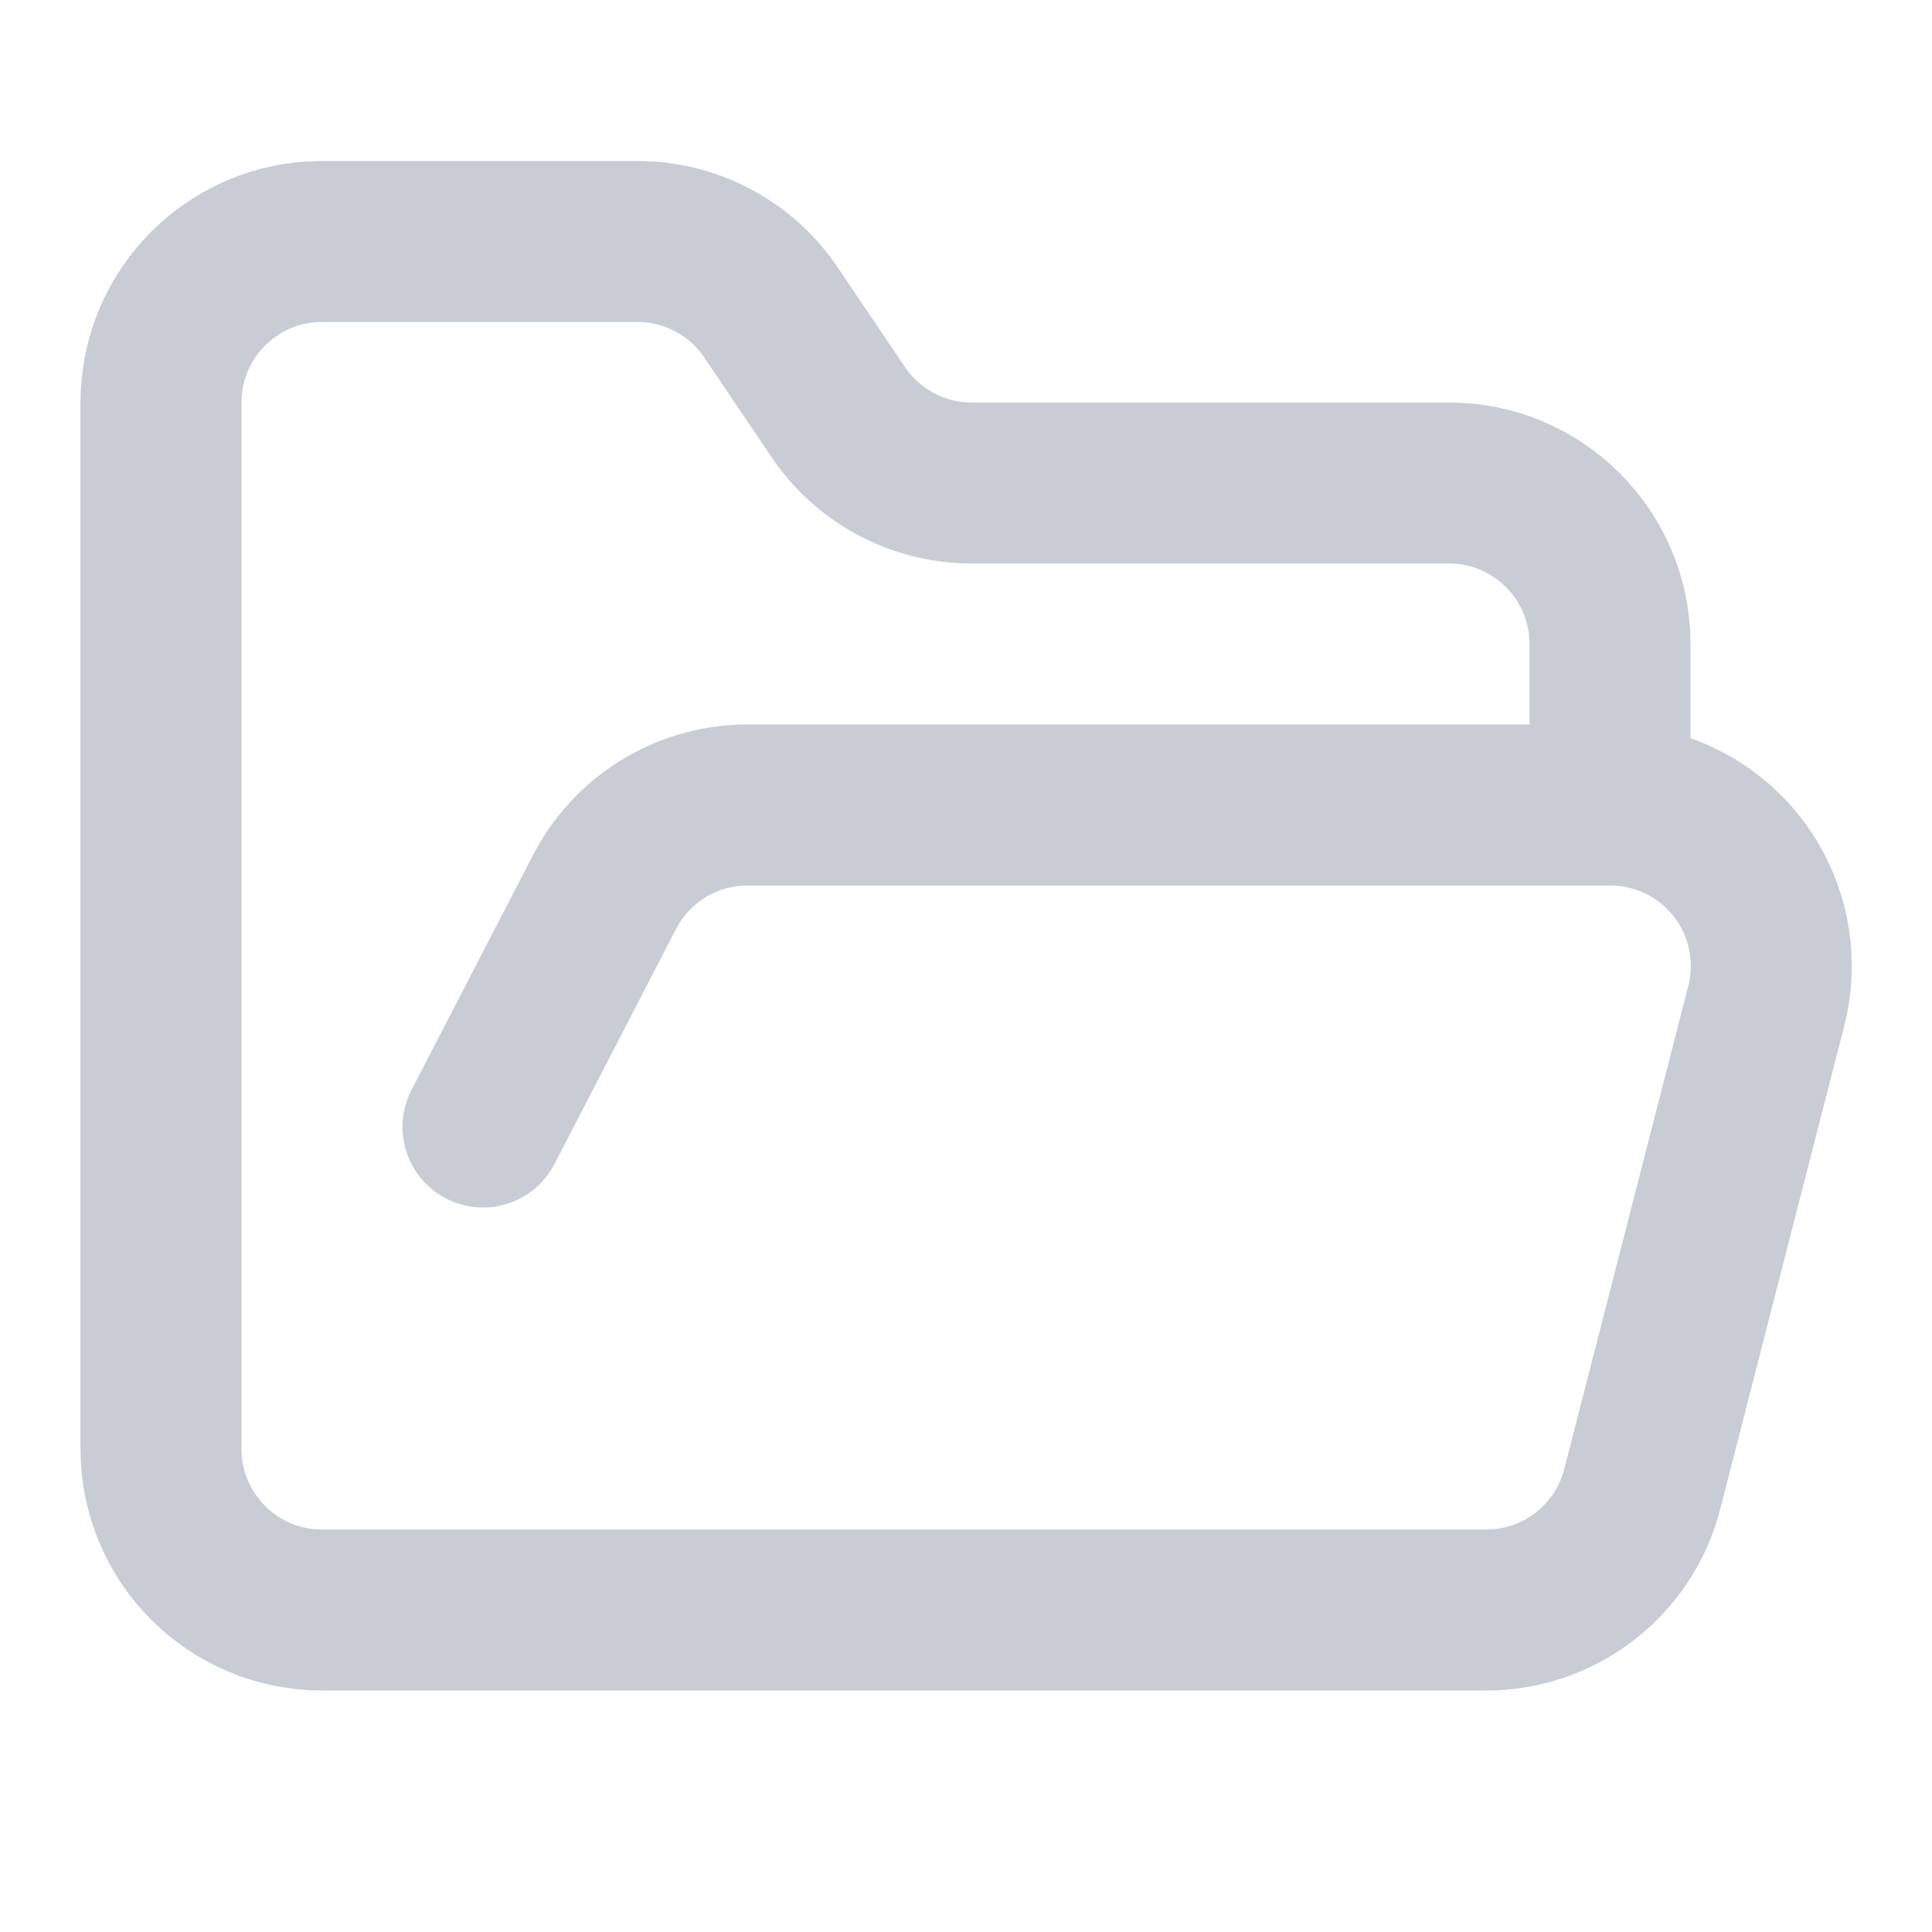
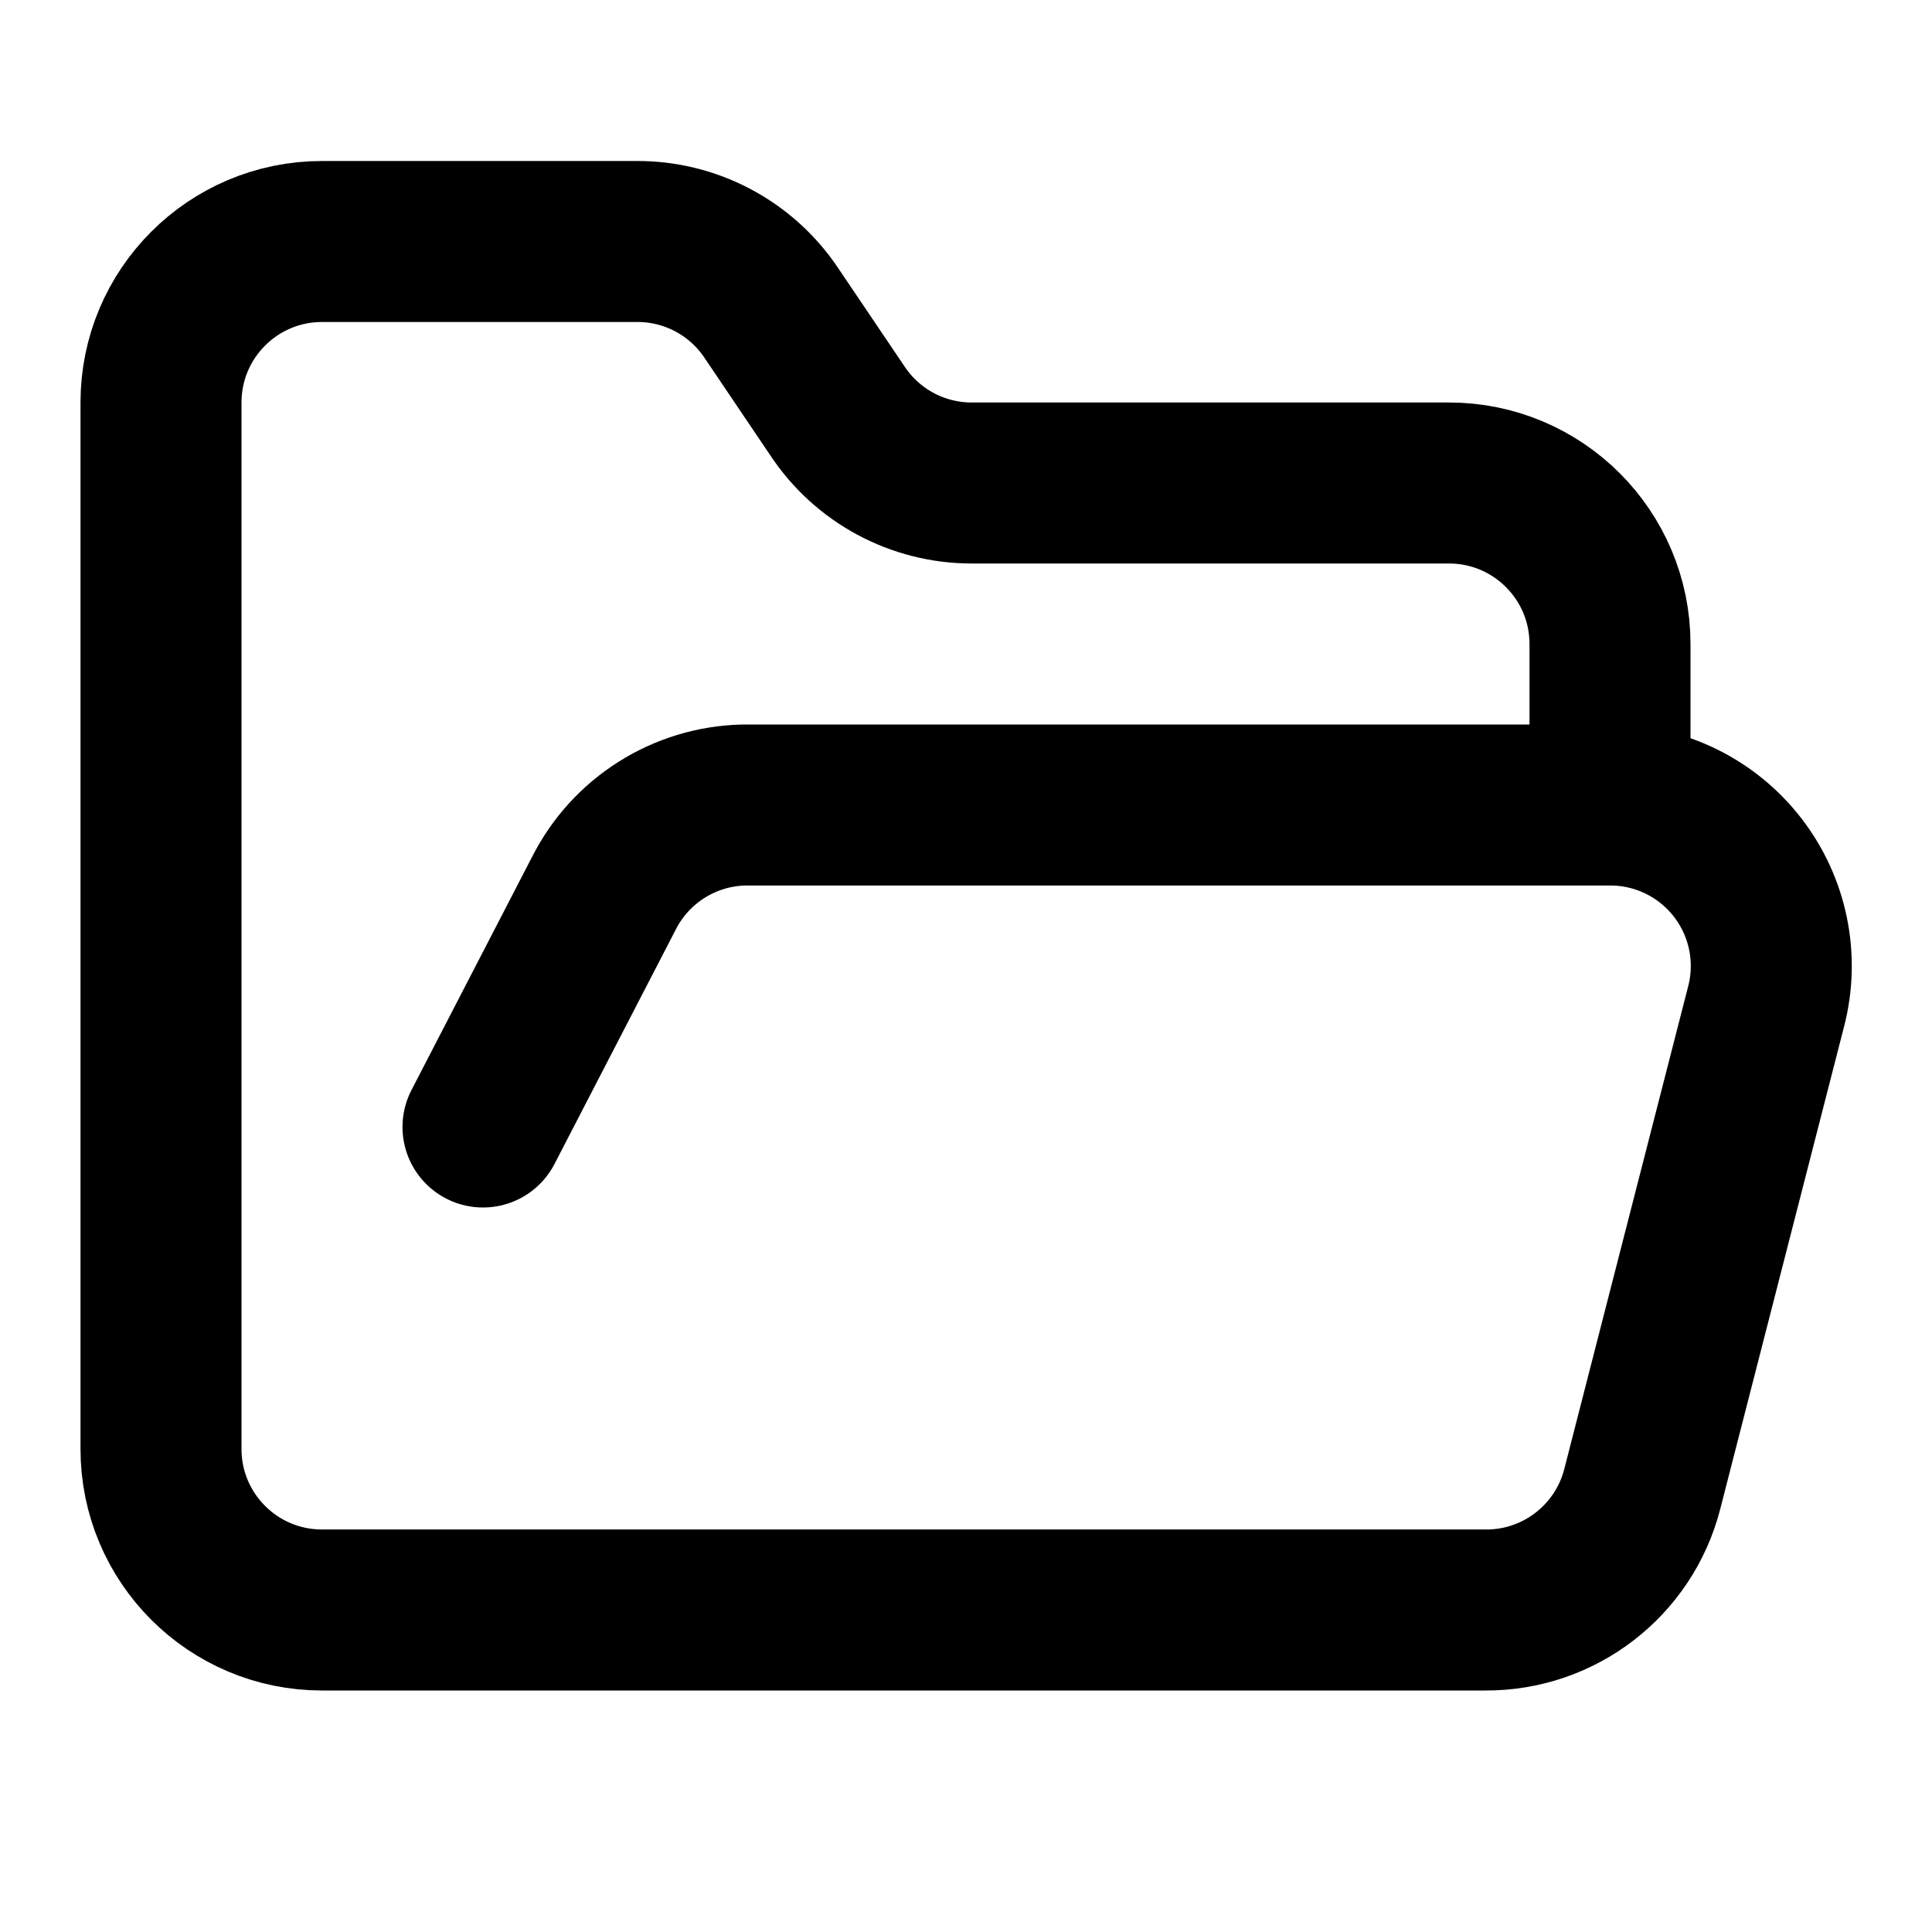
- <svg xmlns="http://www.w3.org/2000/svg" class="lucide lucide-folder-open" width="24" height="24" viewBox="0 0 24 24" fill="none" stroke="#c8ccd4" stroke-width="2" stroke-linecap="round" stroke-linejoin="round">
+ <svg xmlns="http://www.w3.org/2000/svg" class="lucide lucide-folder-open" width="24" height="24" viewBox="0 0 24 24" fill="none" stroke="currentColor" stroke-width="2" stroke-linecap="round" stroke-linejoin="round">
  <path d="m6 14 1.5-2.9A2 2 0 0 1 9.24 10H20a2 2 0 0 1 1.94 2.5l-1.54 6a2 2 0 0 1-1.95 1.5H4a2 2 0 0 1-2-2V5a2 2 0 0 1 2-2h3.9a2 2 0 0 1 1.69.9l.81 1.2a2 2 0 0 0 1.67.9H18a2 2 0 0 1 2 2v2" />
</svg>
